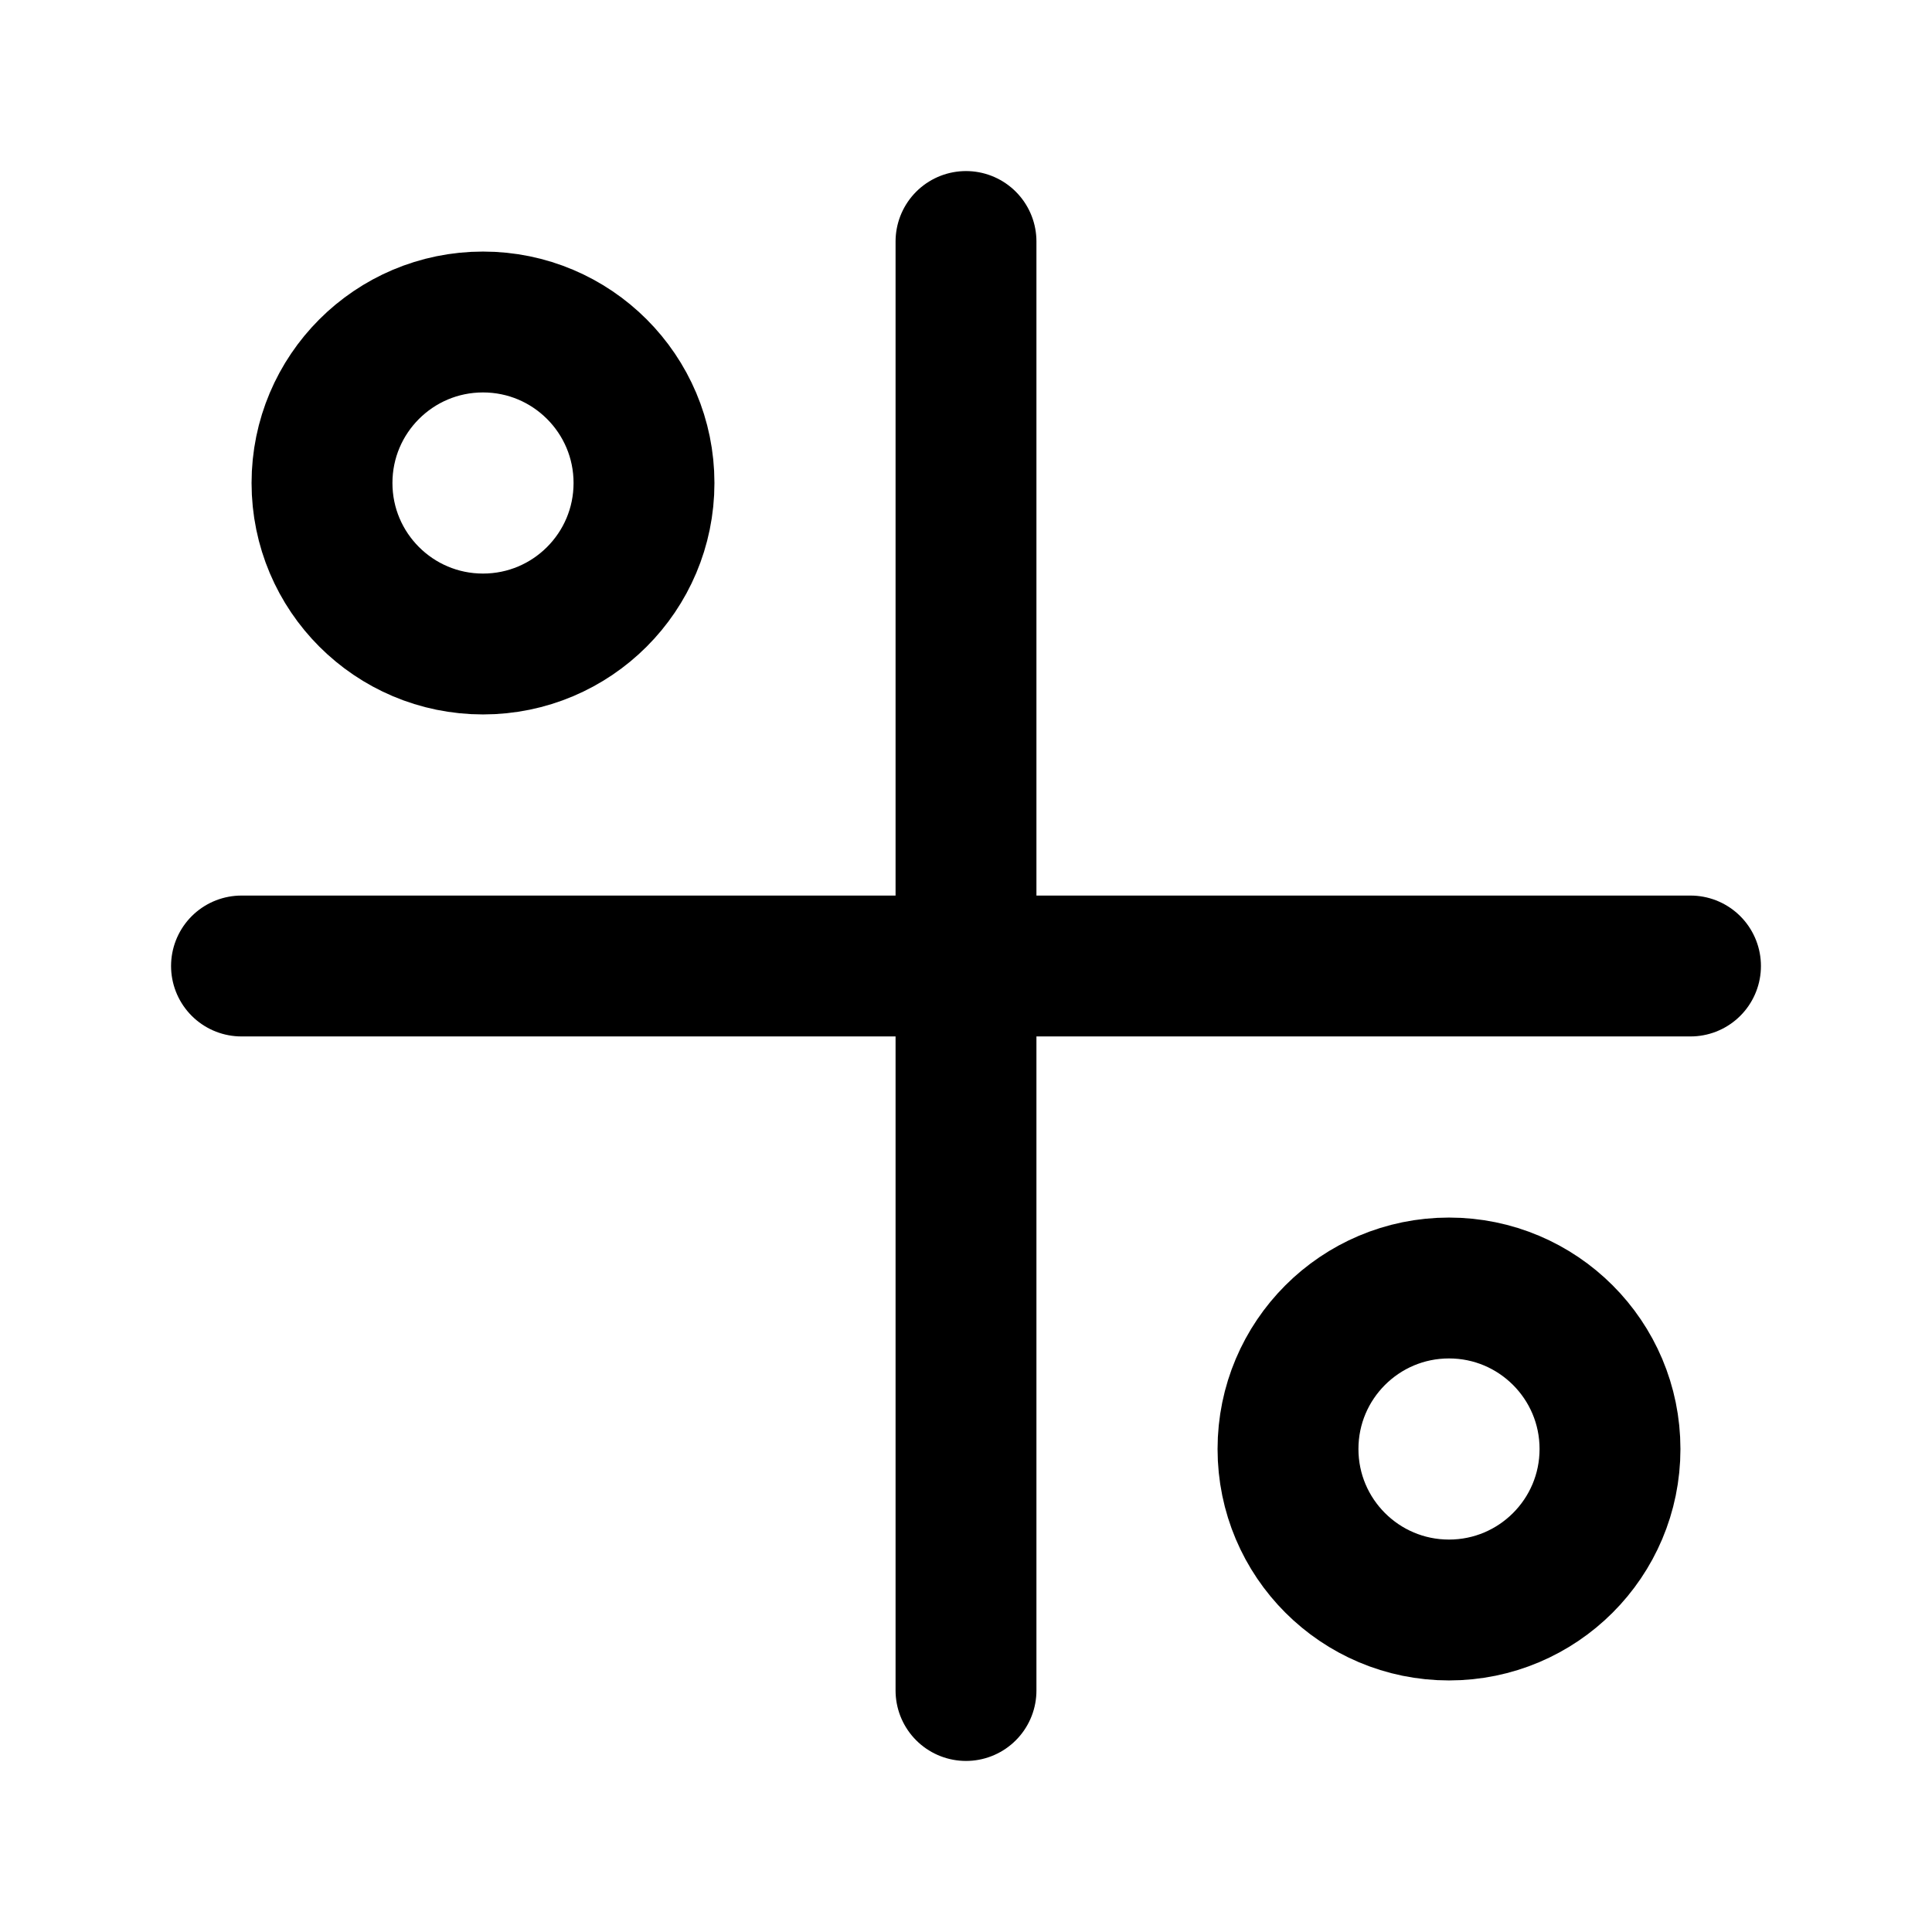
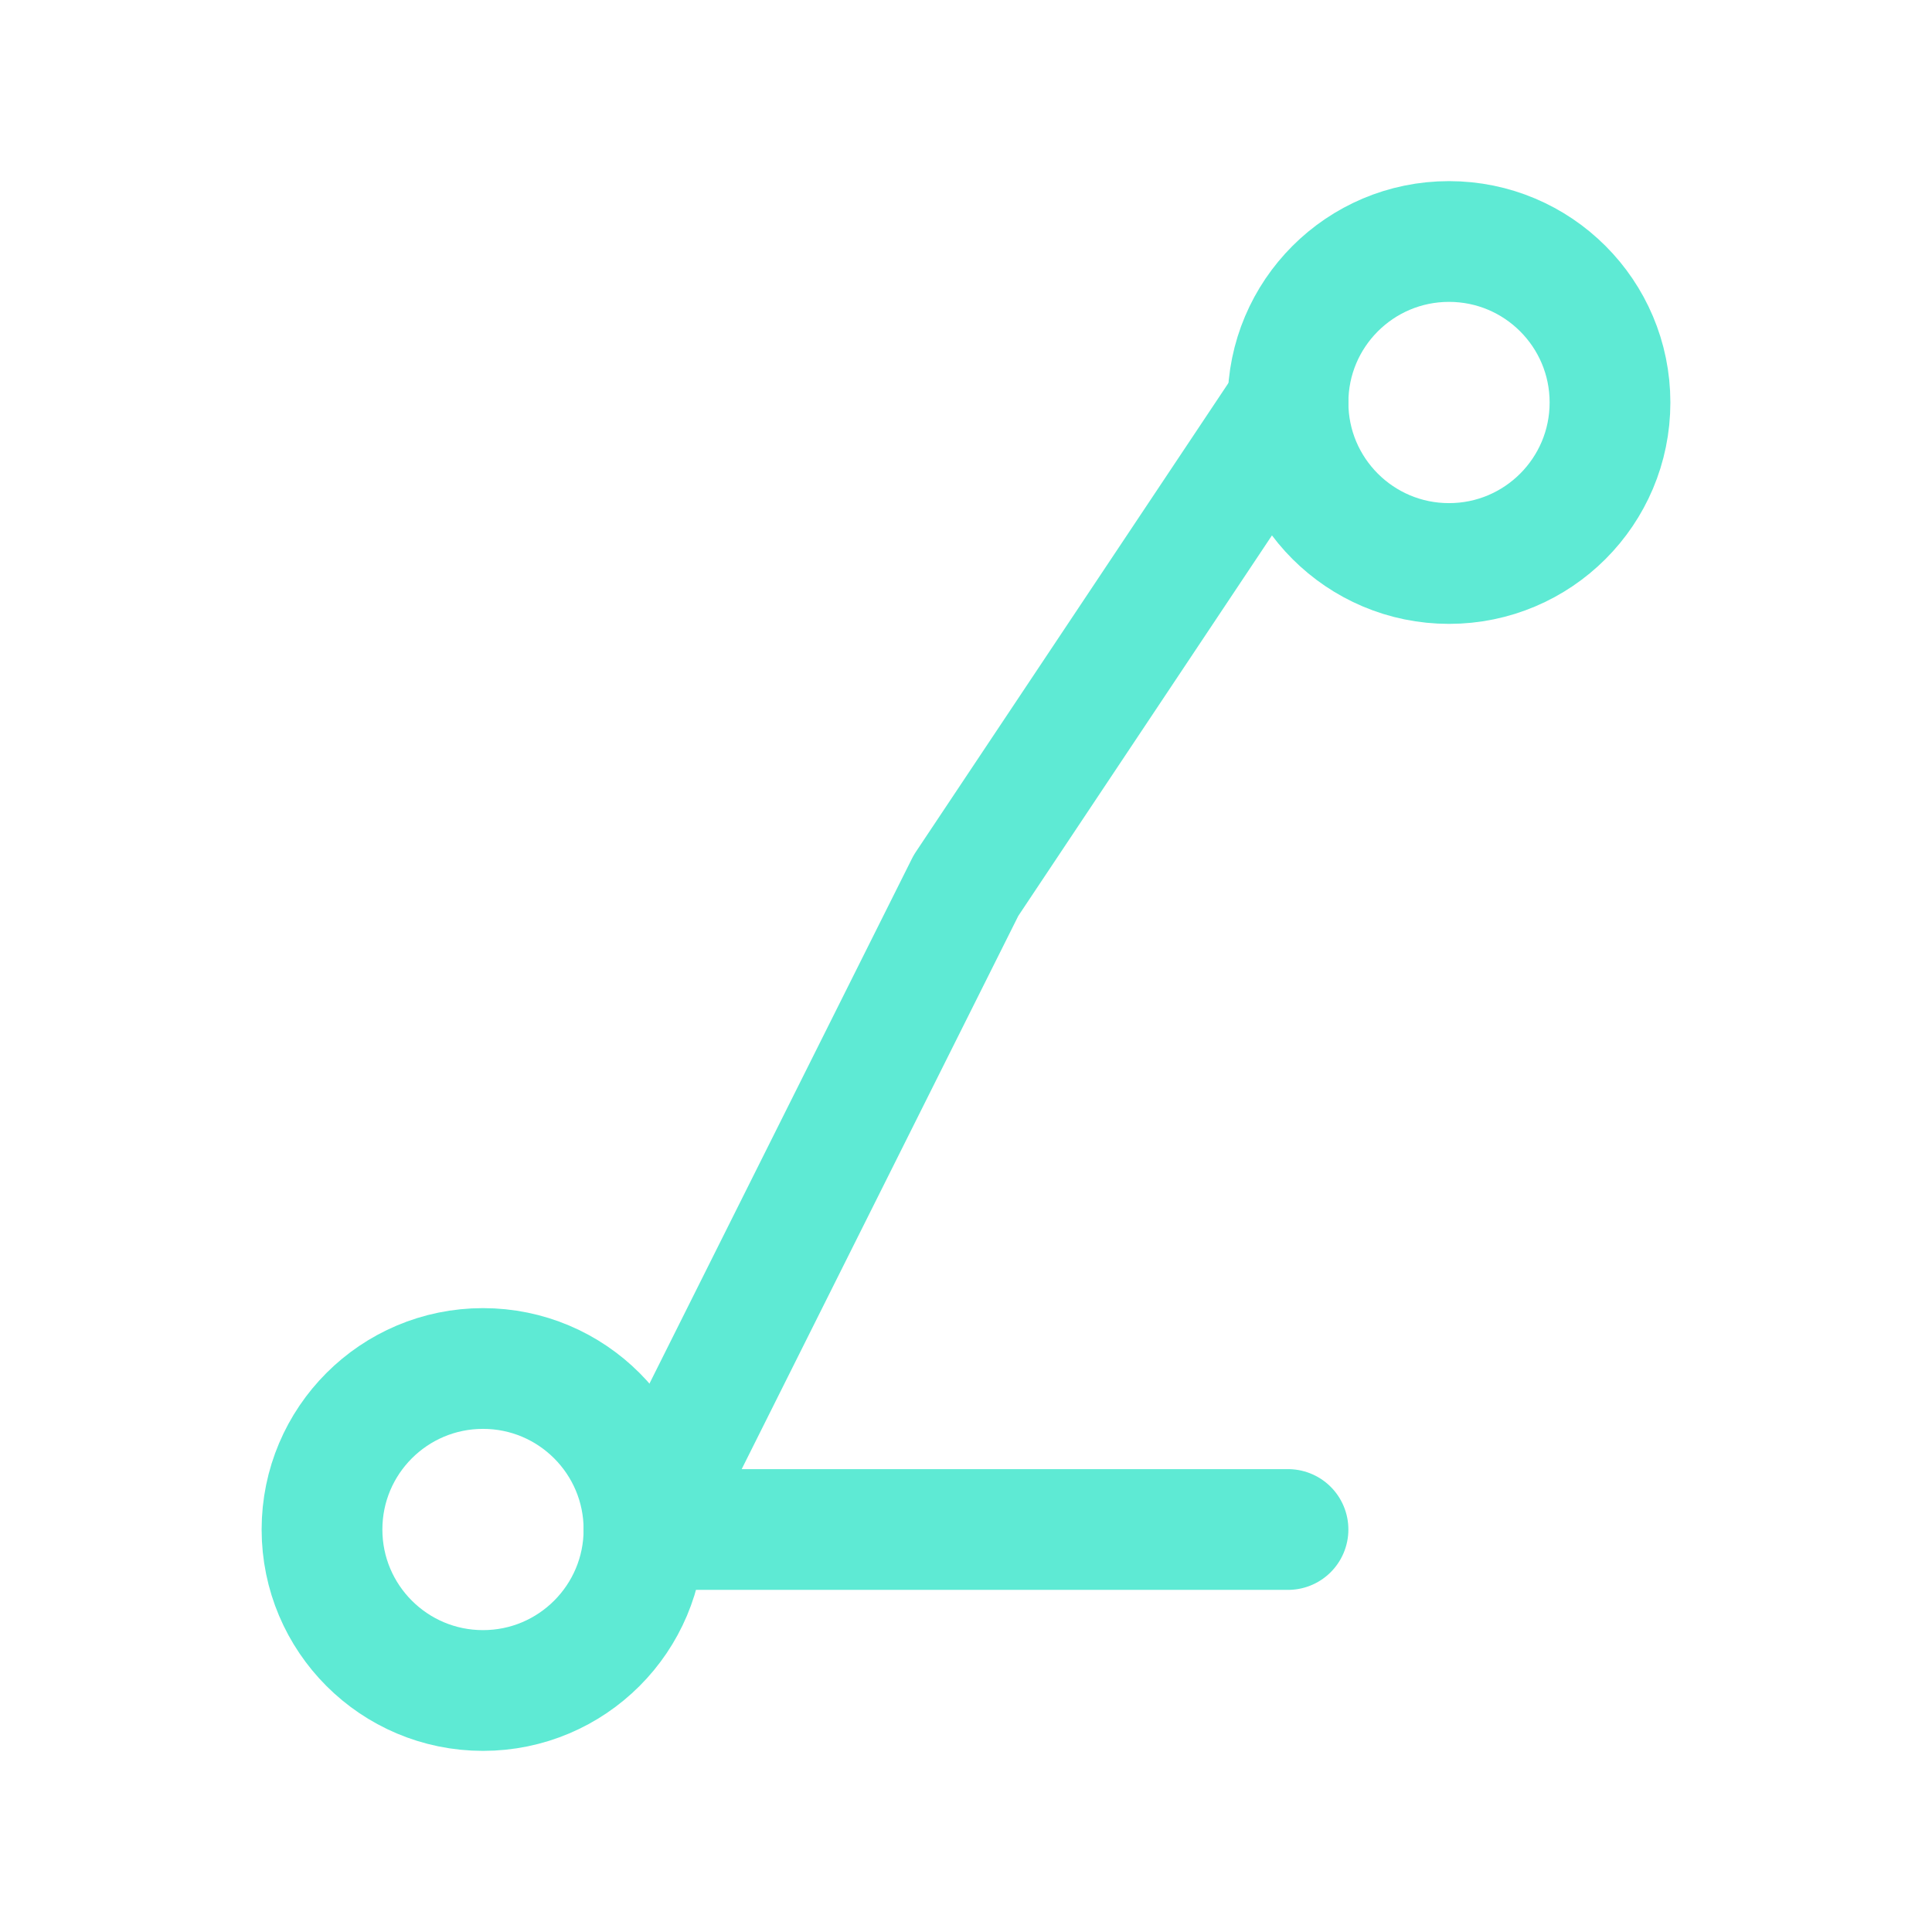
- <svg xmlns="http://www.w3.org/2000/svg" viewBox="0 0 24 24" fill="none" stroke="currentColor" stroke-width="1.75" stroke-linecap="round" stroke-linejoin="round">
-   <path d="M3 12h18" />
-   <path d="M12 3v18" />
-   <circle cx="6" cy="6" r="2" />
-   <circle cx="18" cy="18" r="2" />
+ <svg xmlns="http://www.w3.org/2000/svg" viewBox="0 0 24 24" fill="none" stroke="#5EEAD4" stroke-width="1.5" stroke-linecap="round" stroke-linejoin="round">
+   <circle cx="6" cy="19" r="2" />
+   <circle cx="18" cy="5" r="2" />
+   <path d="M8 19h8M8 19l4-8 4-6" />
</svg>
